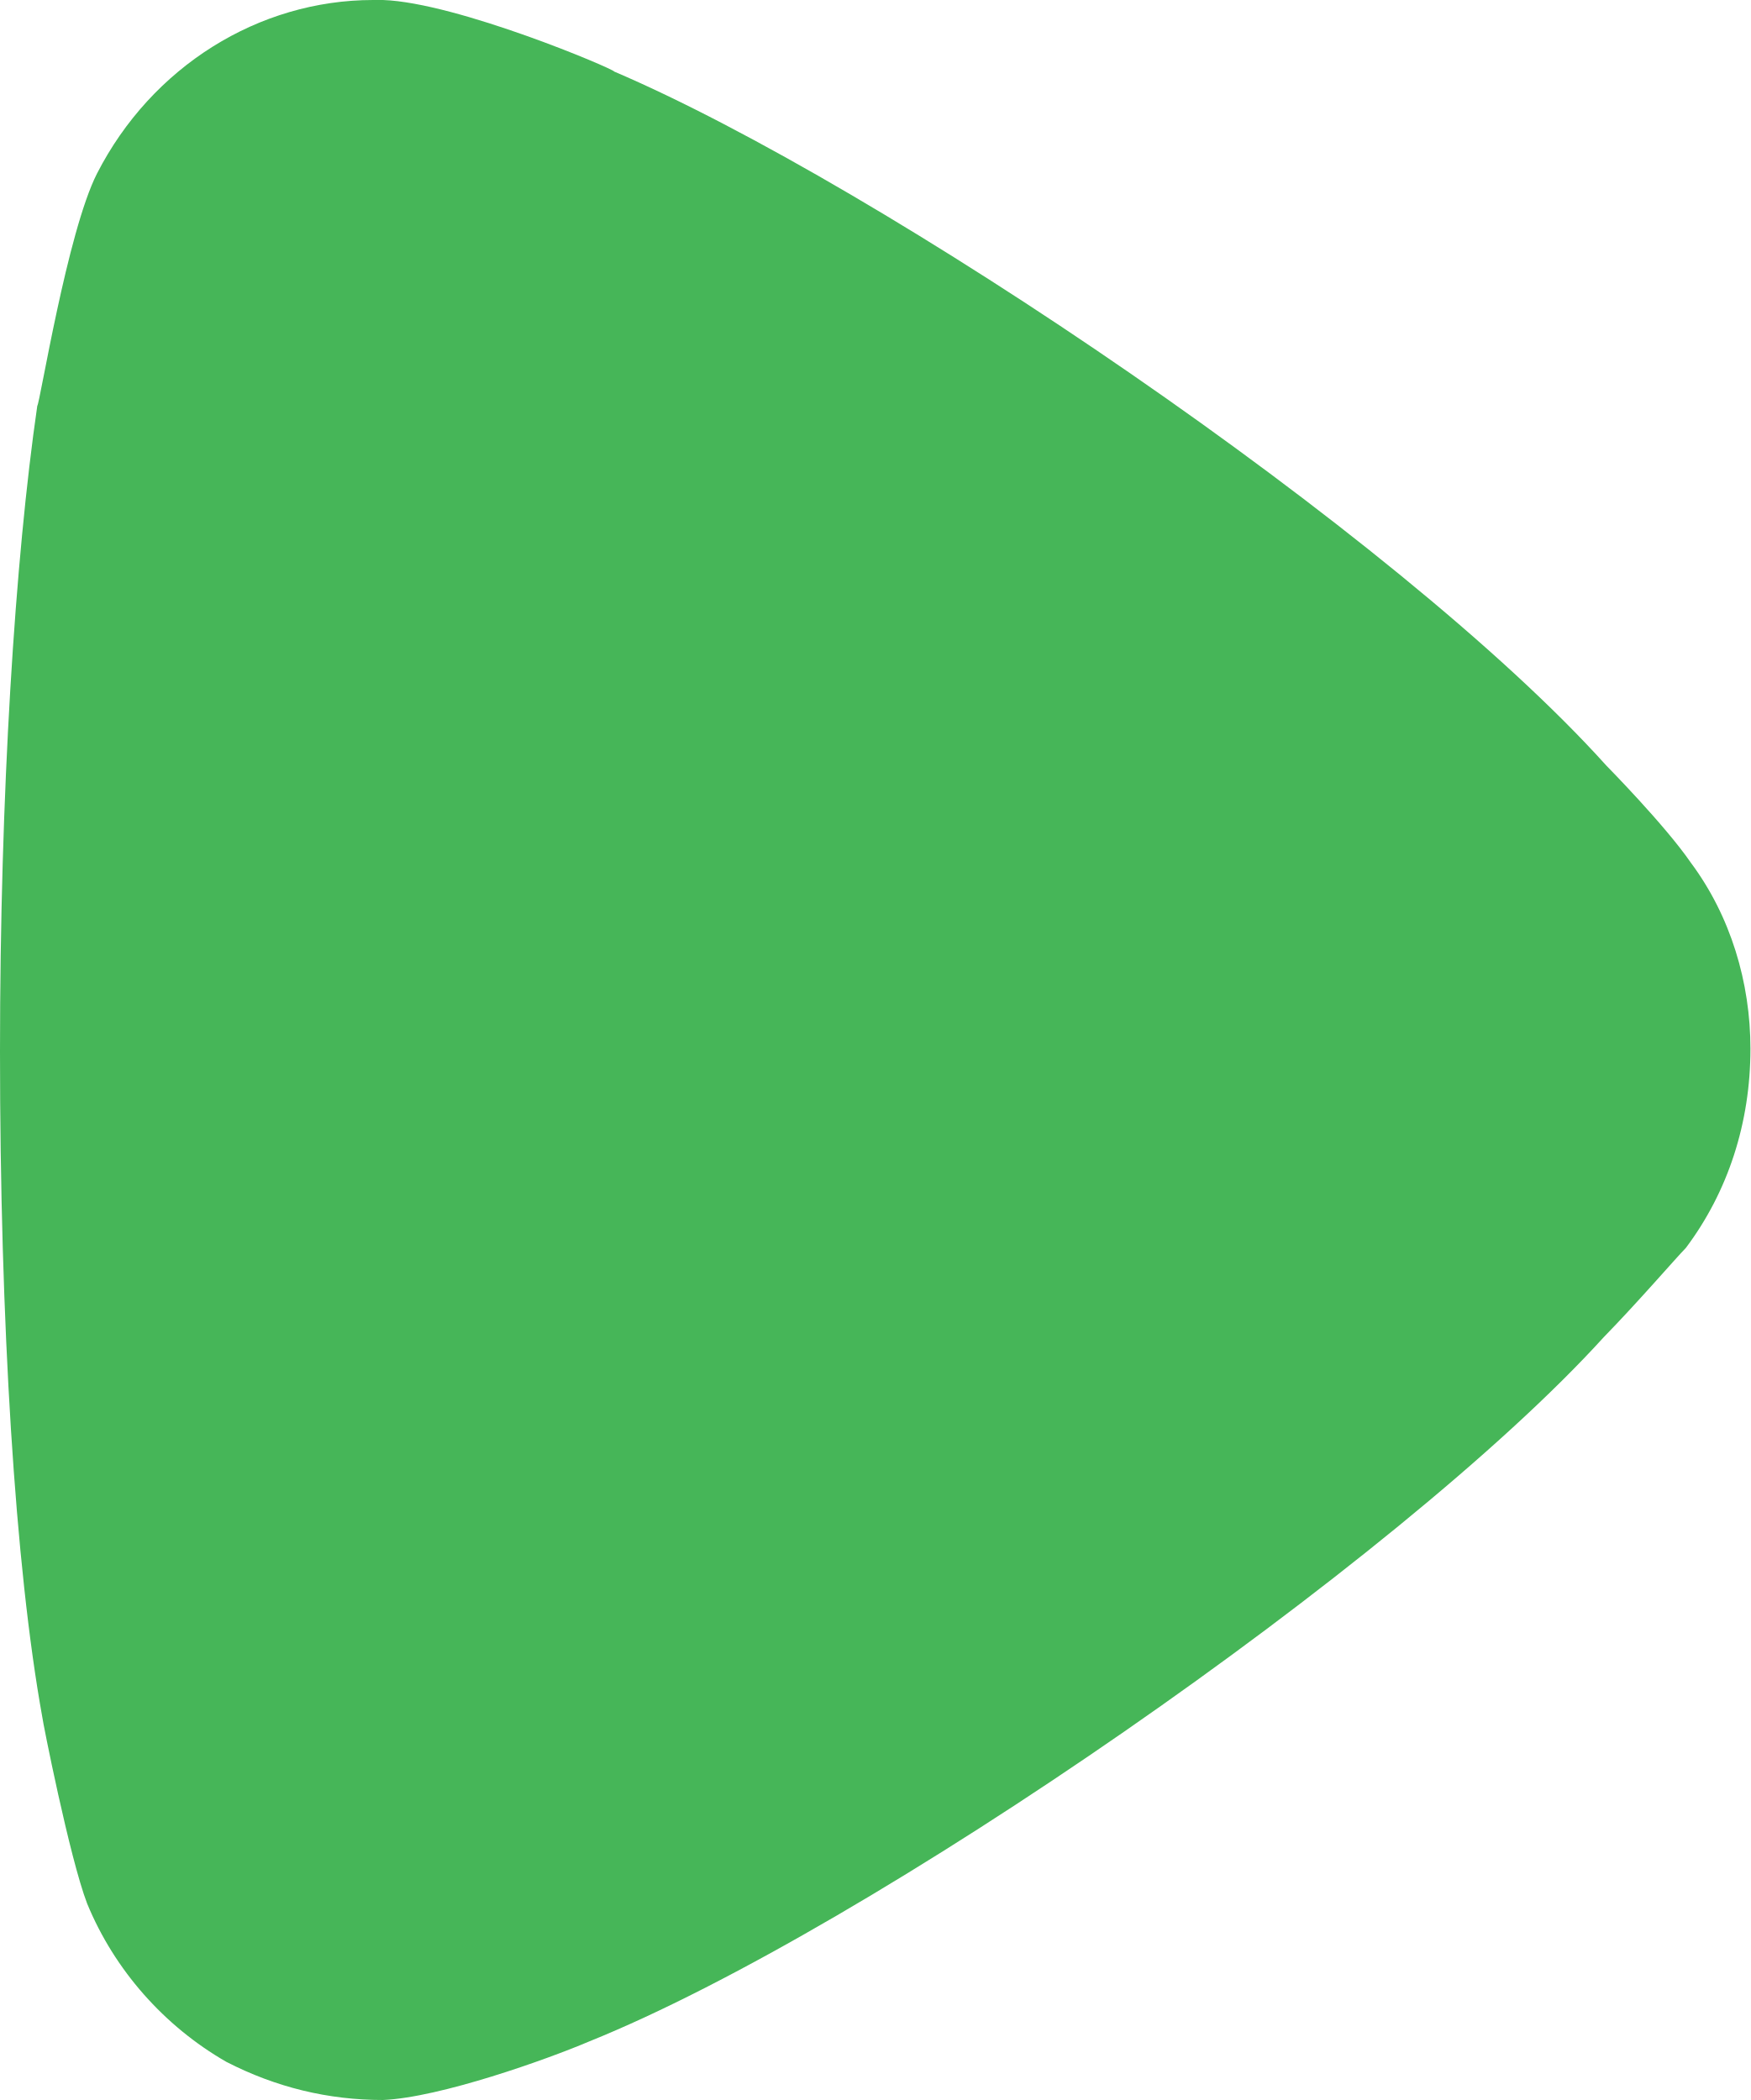
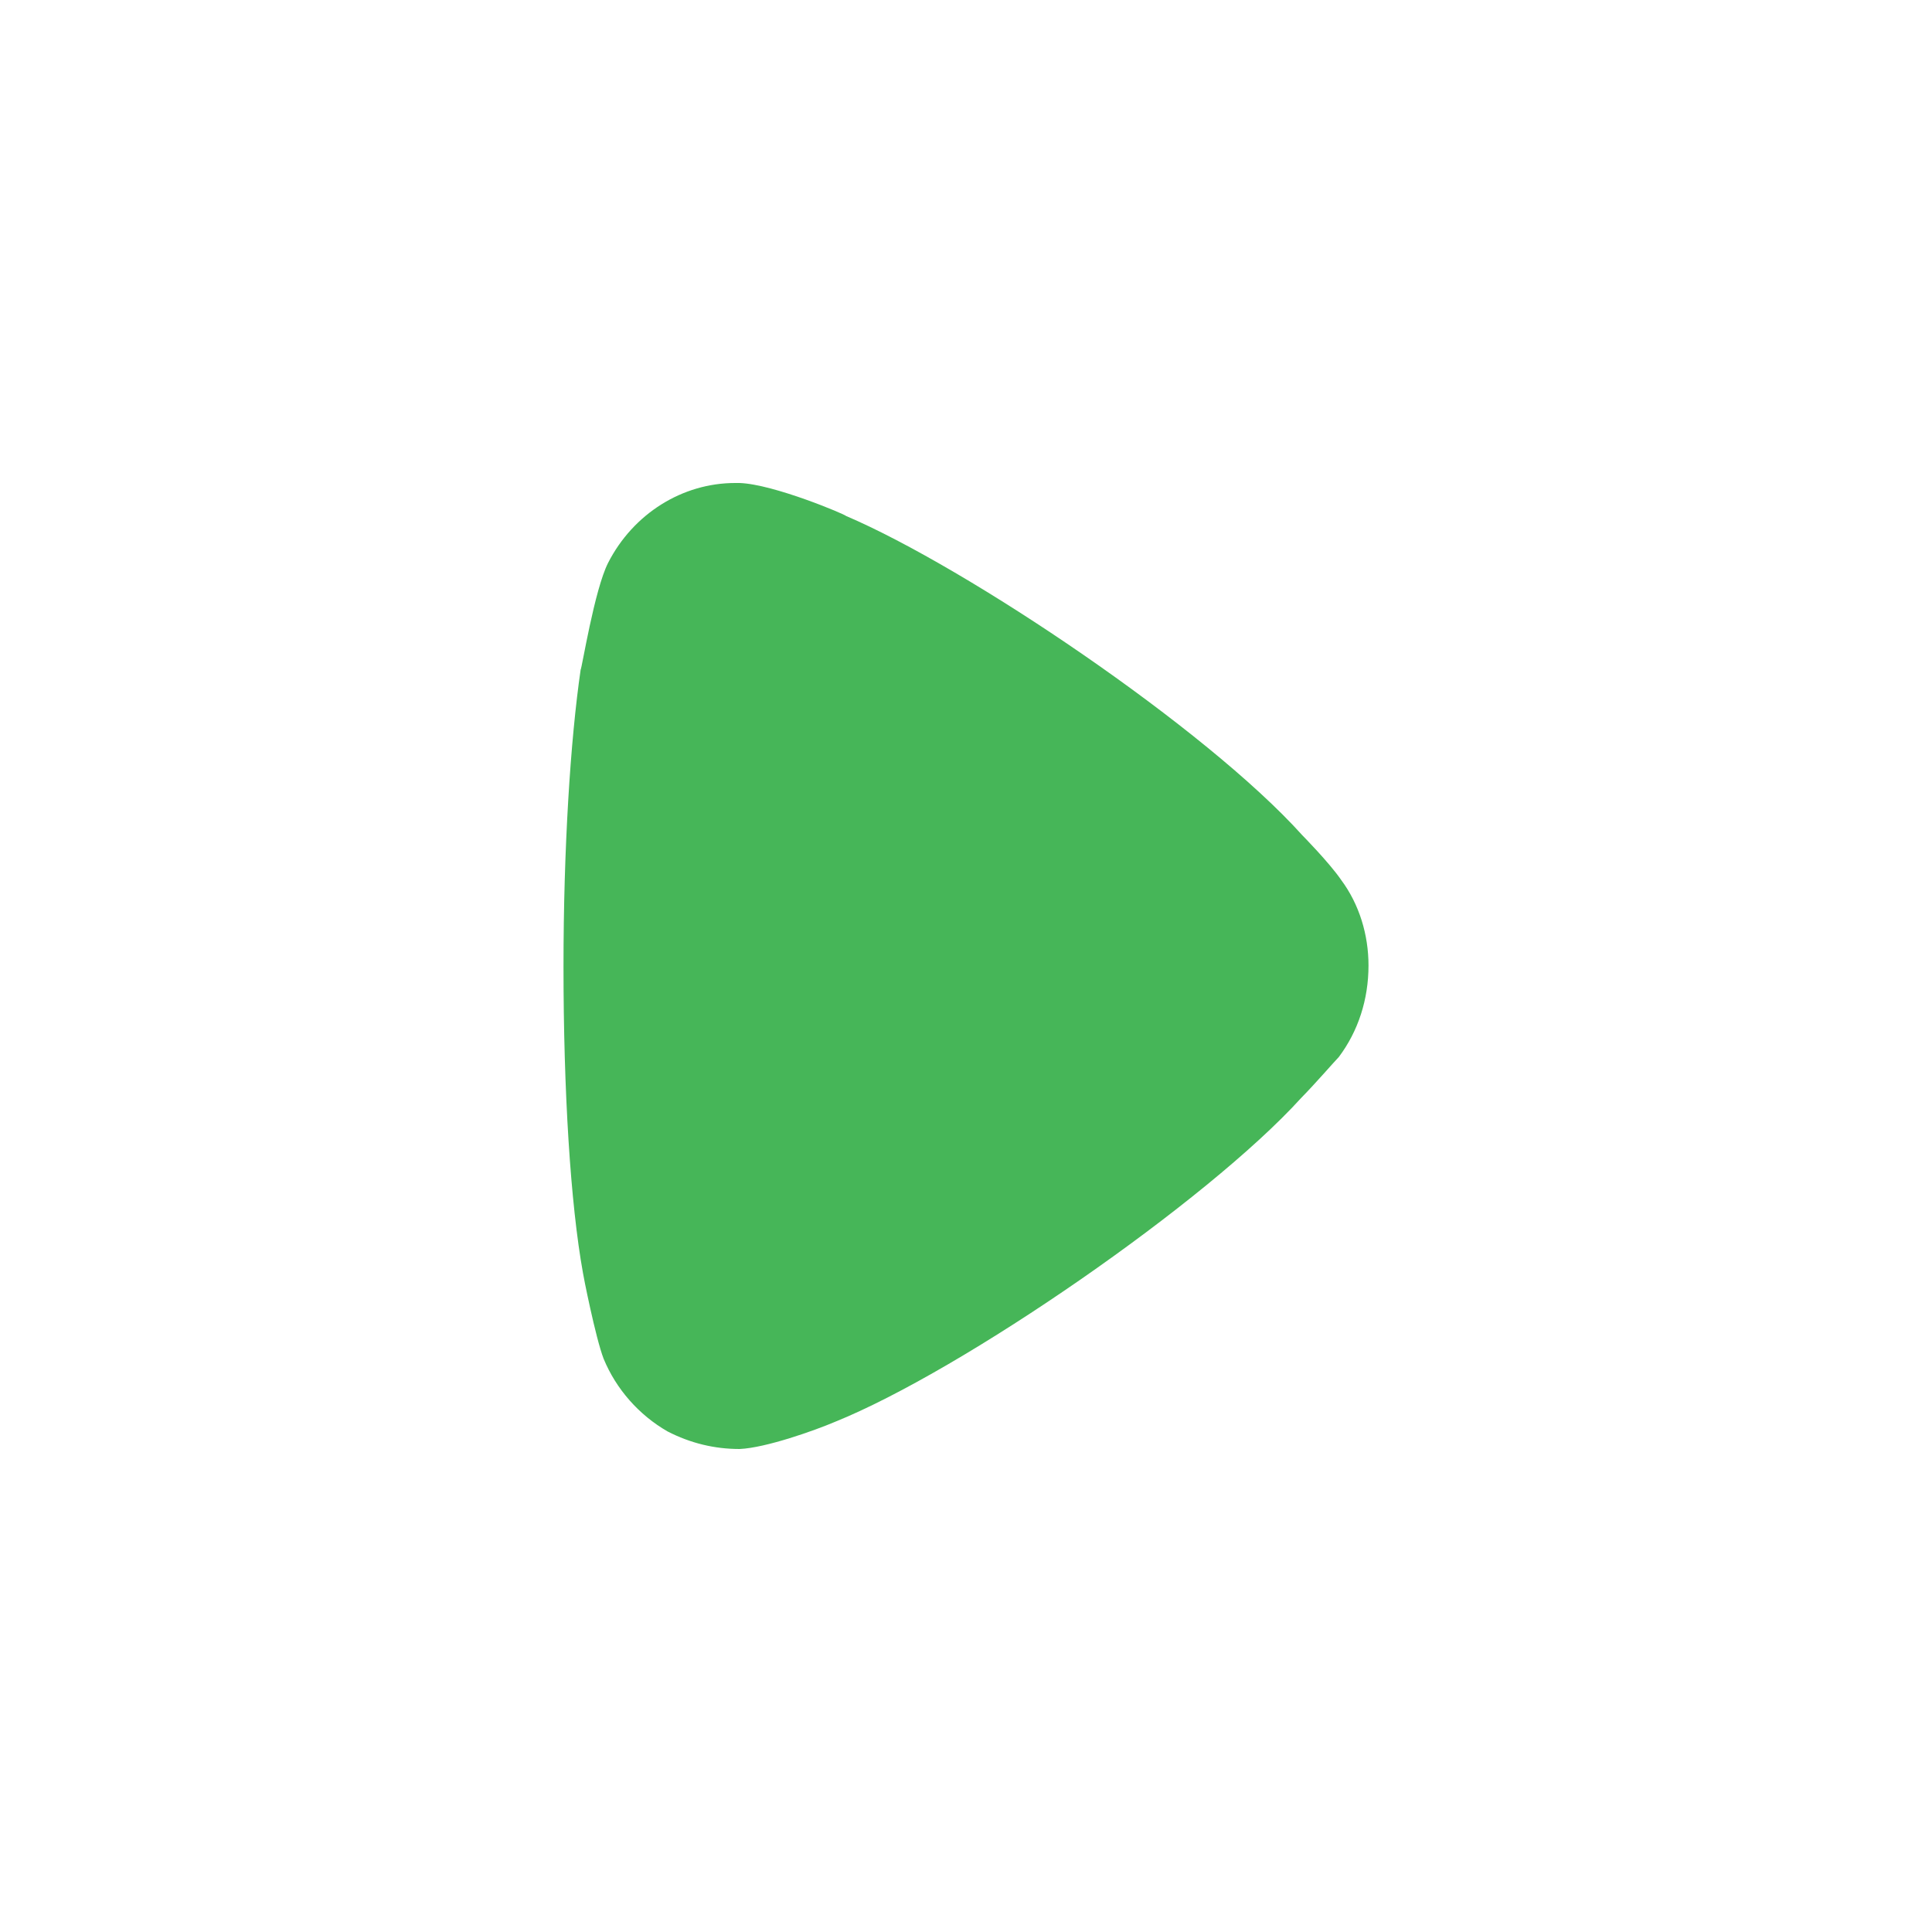
- <svg xmlns="http://www.w3.org/2000/svg" width="10" height="12" viewBox="0 0 10 12" fill="none">
-   <path d="M9.631 7.131C9.574 7.189 9.361 7.437 9.162 7.641C7.997 8.924 4.958 11.024 3.367 11.665C3.125 11.768 2.514 11.986 2.188 12C1.875 12 1.577 11.928 1.293 11.782C0.938 11.578 0.654 11.257 0.498 10.878C0.397 10.615 0.242 9.828 0.242 9.814C0.086 8.953 0 7.554 0 6.008C0 4.535 0.086 3.193 0.213 2.319C0.228 2.305 0.384 1.327 0.554 0.992C0.867 0.38 1.478 0 2.132 0H2.188C2.614 0.015 3.509 0.395 3.509 0.409C5.014 1.051 7.983 3.048 9.177 4.375C9.177 4.375 9.513 4.716 9.659 4.929C9.887 5.235 10 5.614 10 5.993C10 6.416 9.872 6.81 9.631 7.131Z" fill="#46B658" />
+ <svg xmlns="http://www.w3.org/2000/svg" width="24" height="24" viewBox="0 0 24 24" fill="none">
+   <path d="M16.631 13.131C16.574 13.189 16.361 13.437 16.162 13.641C14.997 14.924 11.958 17.024 10.367 17.665C10.125 17.768 9.514 17.986 9.188 18C8.875 18 8.577 17.928 8.293 17.782C7.938 17.578 7.654 17.257 7.498 16.878C7.397 16.615 7.242 15.828 7.242 15.814C7.086 14.953 7 13.554 7 12.008C7 10.535 7.086 9.193 7.213 8.319C7.228 8.305 7.384 7.327 7.554 6.992C7.867 6.38 8.478 6 9.132 6H9.188C9.614 6.015 10.509 6.395 10.509 6.409C12.014 7.051 14.983 9.048 16.177 10.375C16.177 10.375 16.513 10.716 16.659 10.929C16.887 11.235 17 11.614 17 11.993C17 12.416 16.872 12.81 16.631 13.131Z" fill="#46B658" />
</svg>
